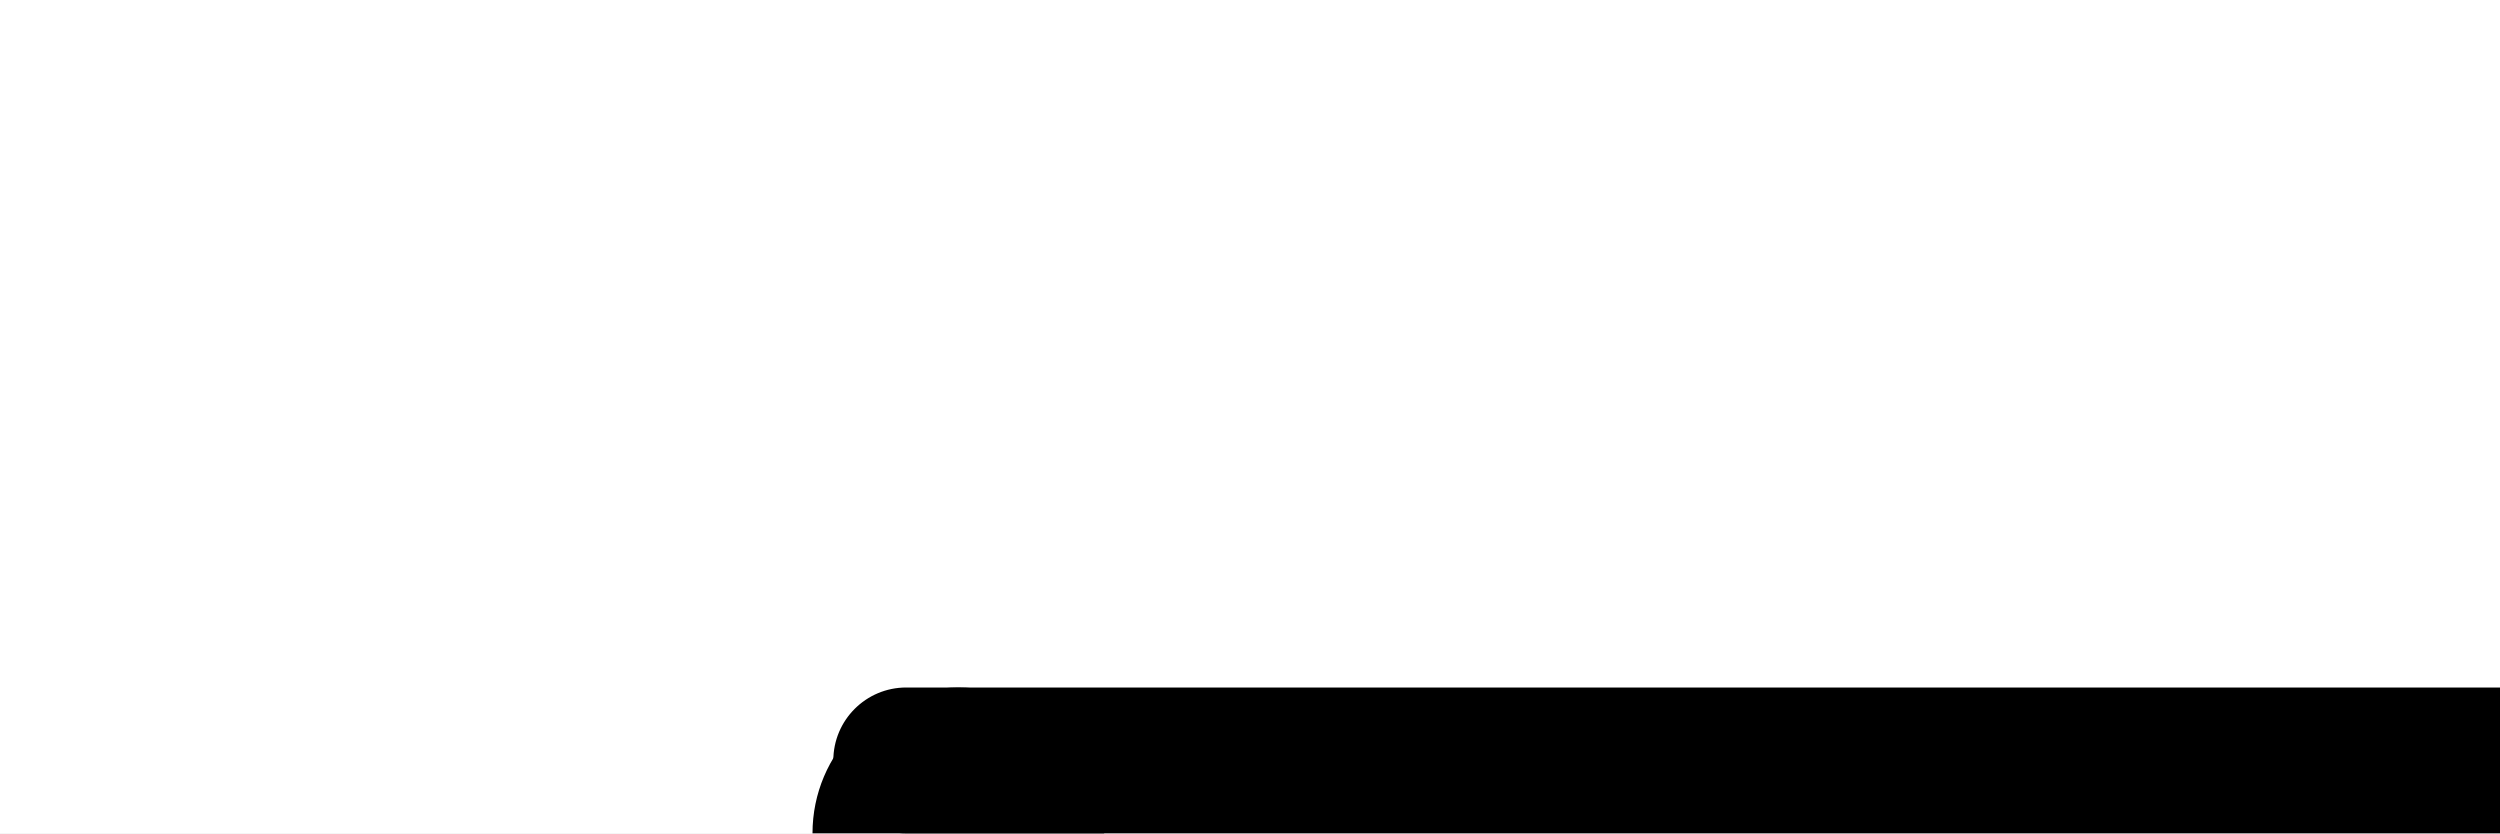
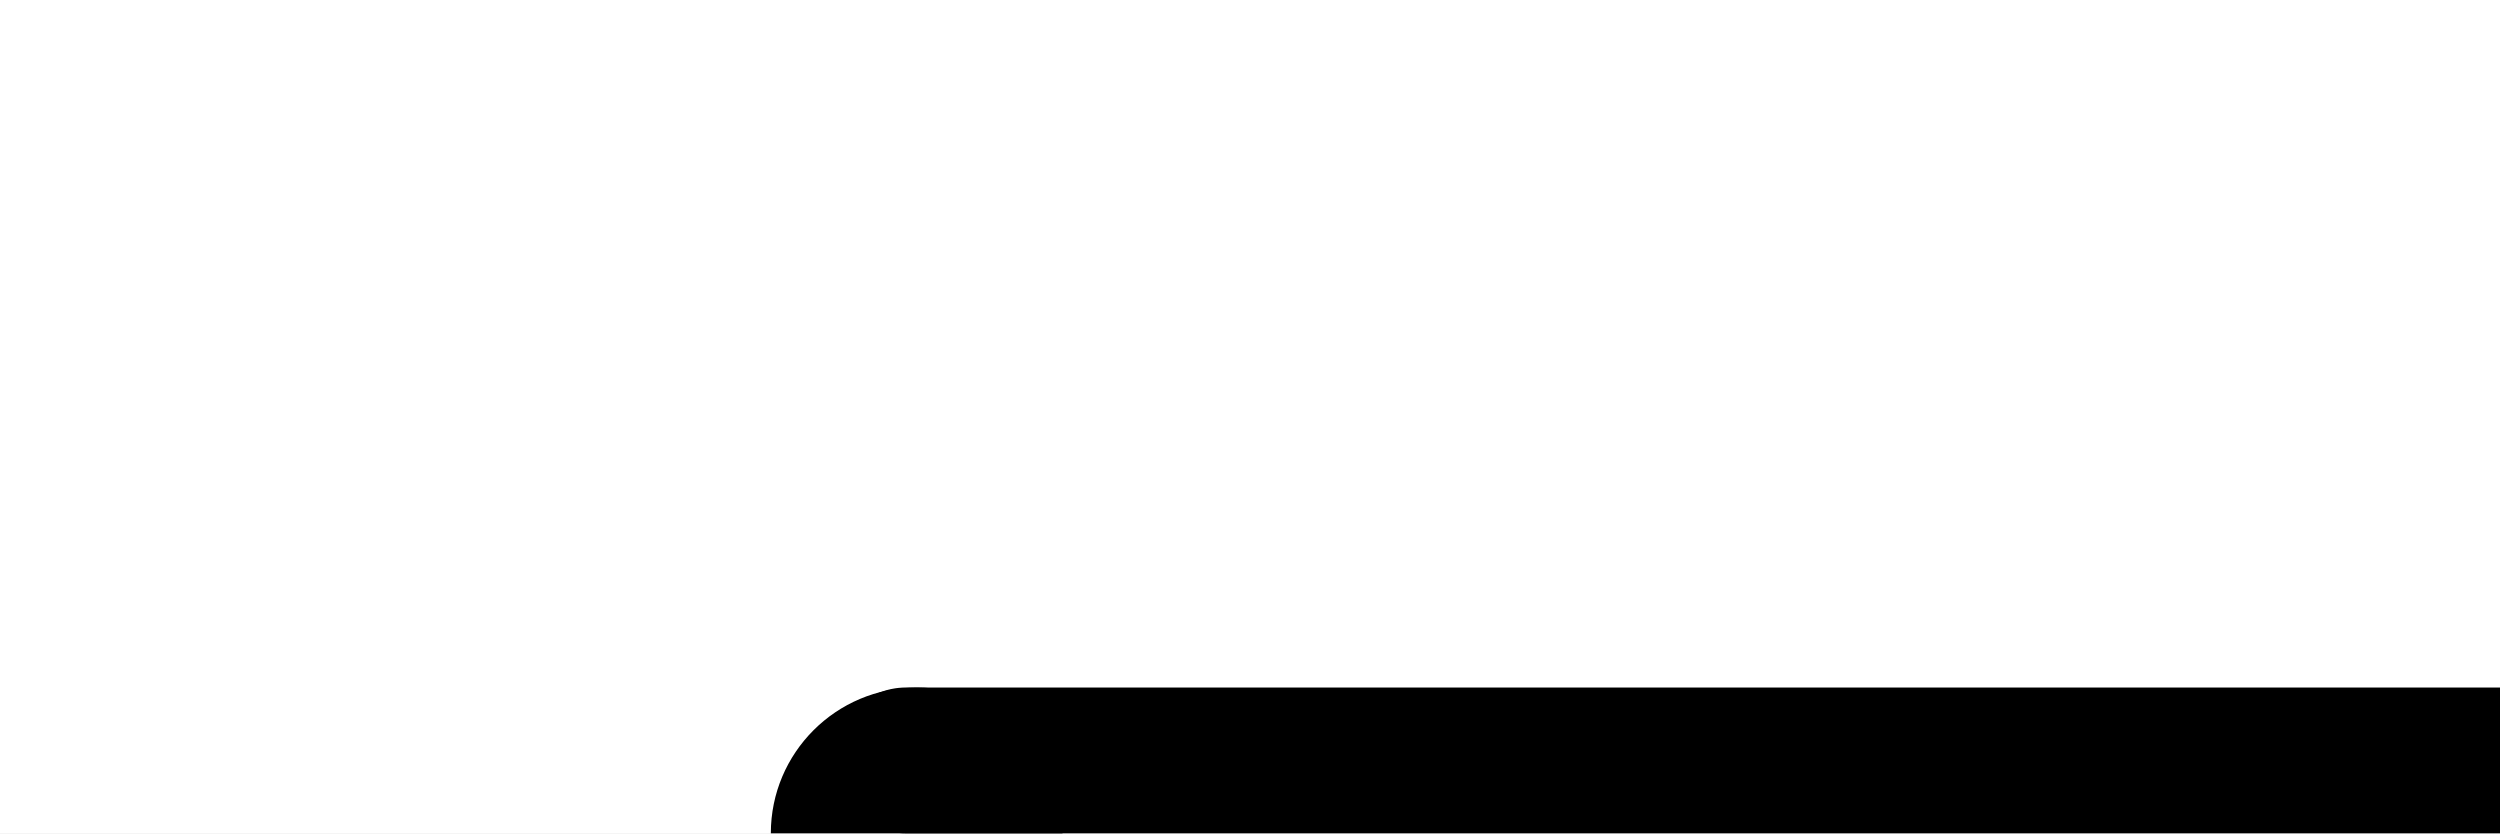
<svg xmlns="http://www.w3.org/2000/svg" viewBox="0 0 600 200" preserveAspectRatio="xMaxYMax slice" style="width: 100%; height: 200px; display: block;">
  <rect width="100%" height="100%" fill="white" />
  <g transform="translate(180, 165)">
    <rect x="20" y="0" width="420" height="35" rx="17.5" fill="black" />
-     <circle cx="50" cy="35" r="35" fill="black" />
+     <circle cx="40" cy="35" r="35" fill="black" />
  </g>
</svg>
